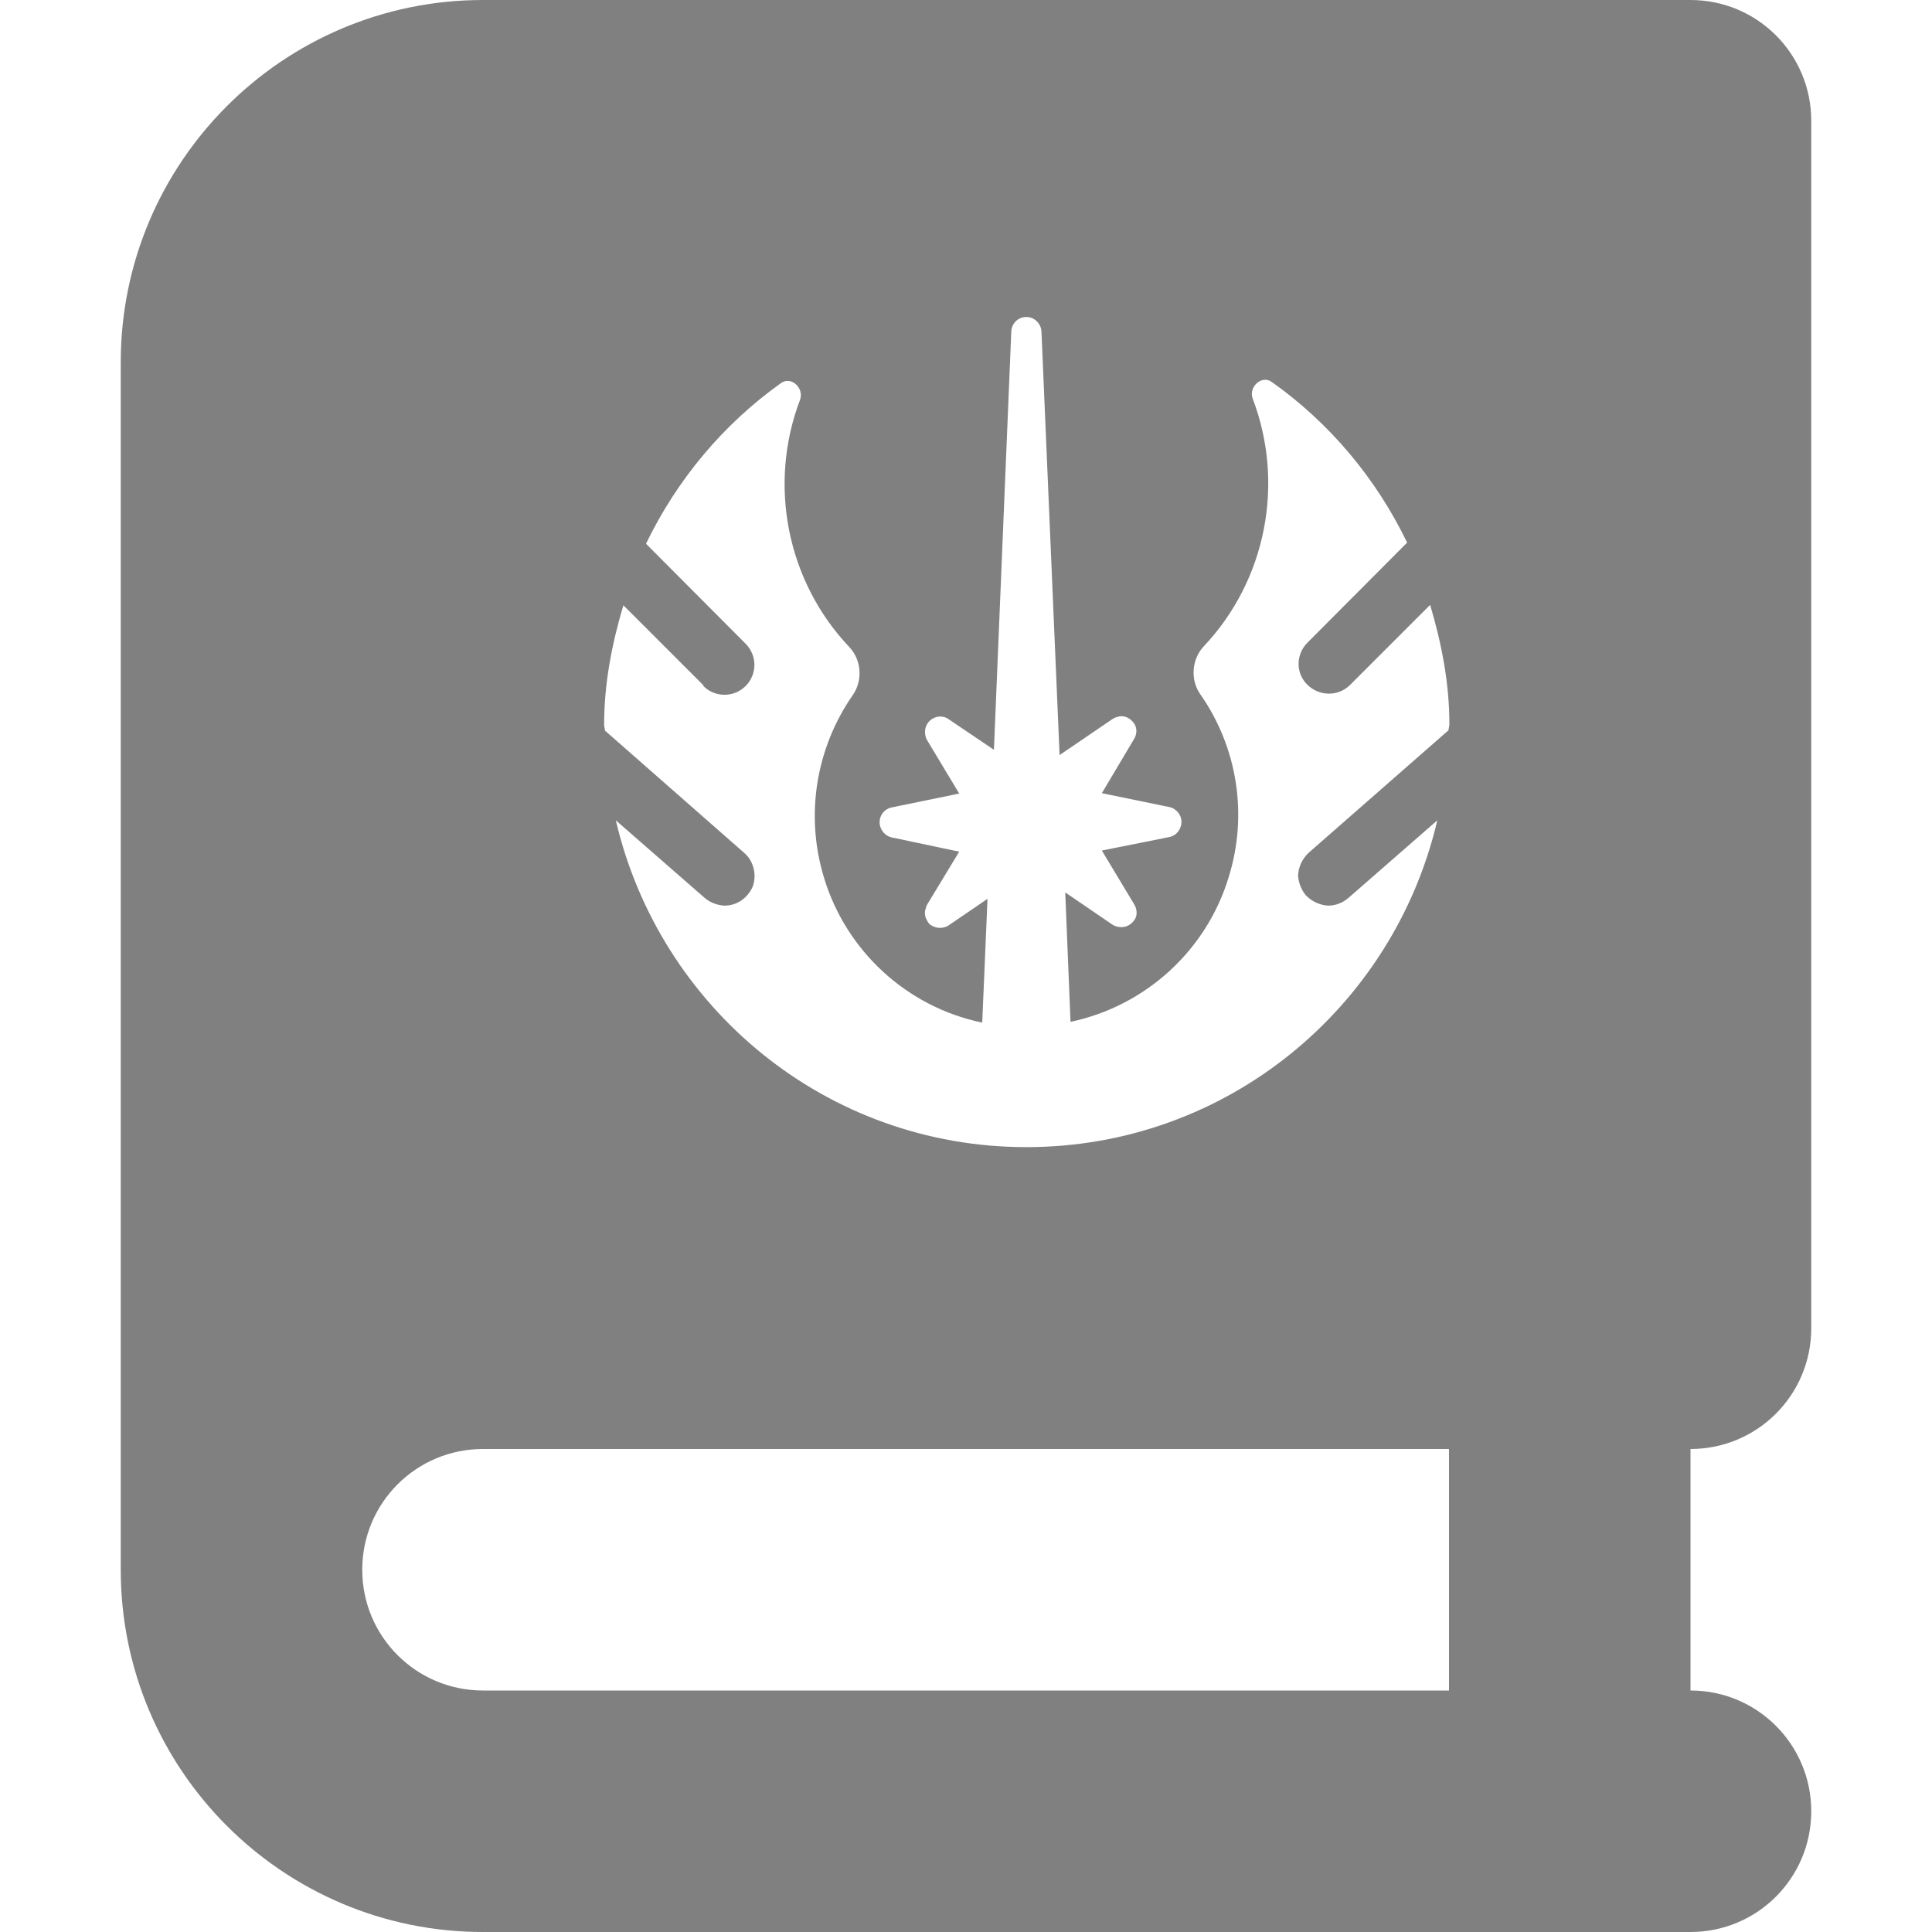
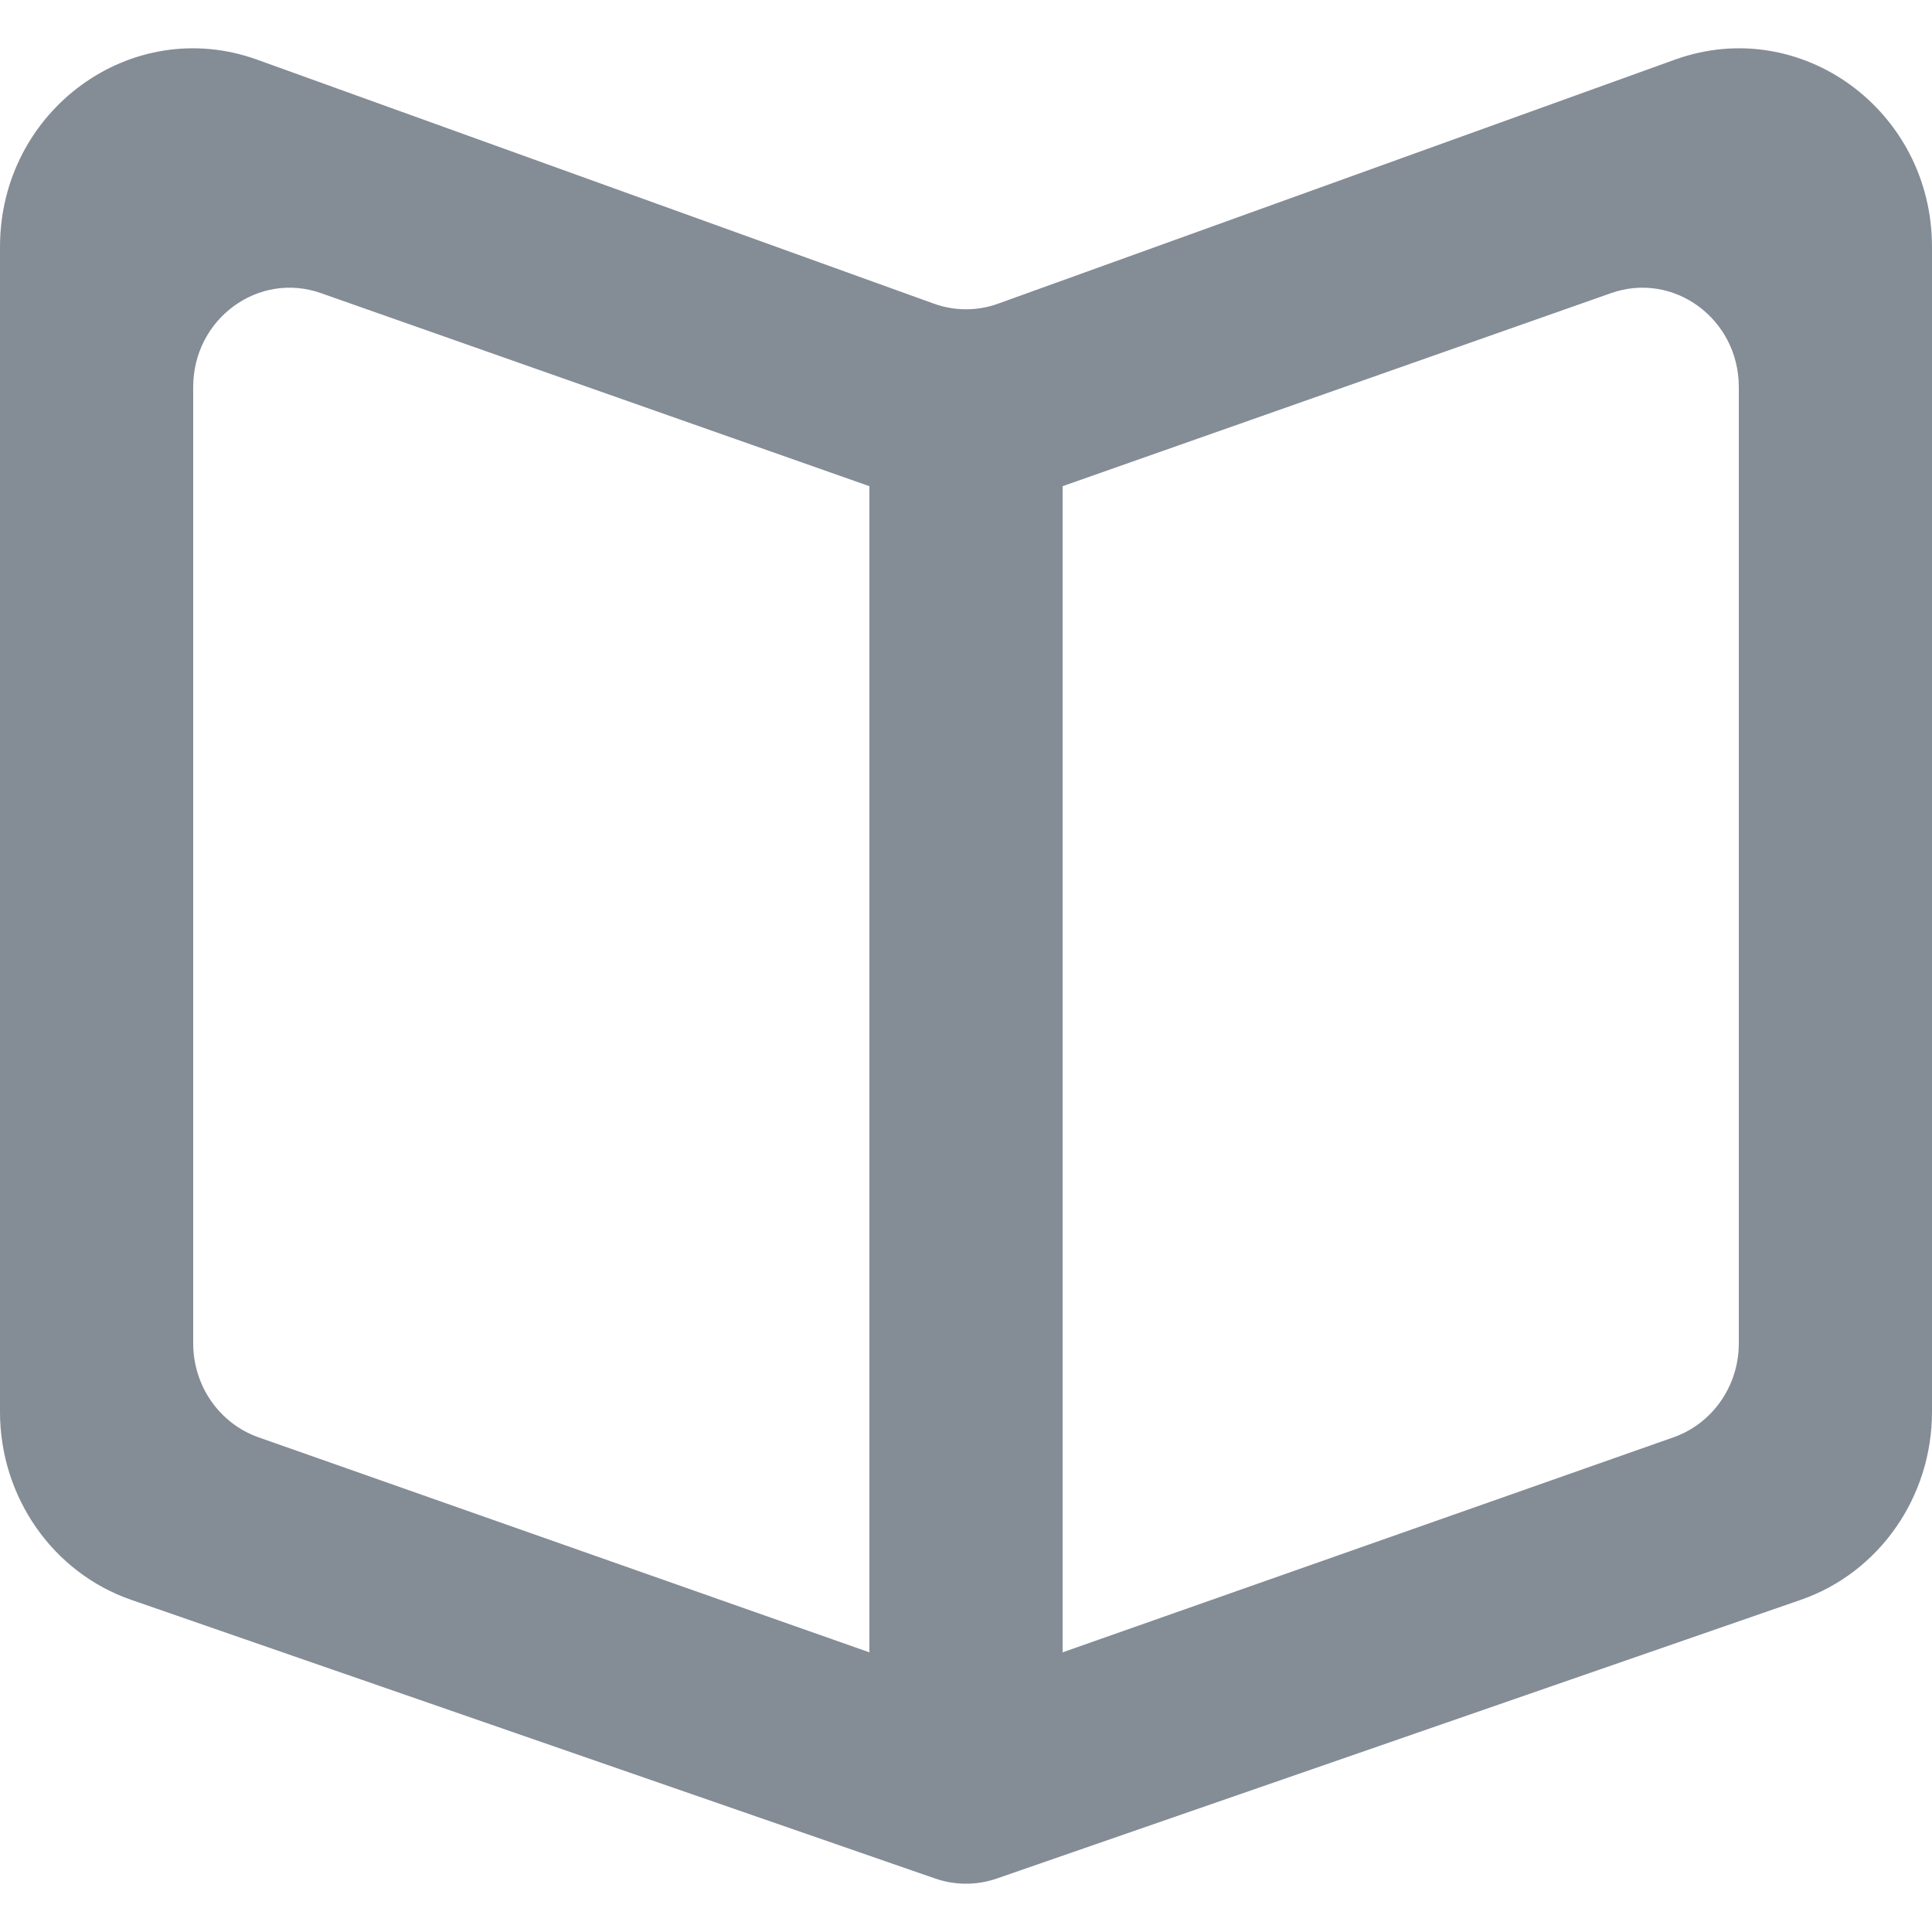
- <svg xmlns="http://www.w3.org/2000/svg" viewBox="0 0 448 512" width="25px" height="25px">
-   <path d="M0 96C0 43 43 0 96 0L384 0l32 0c17.7 0 32 14.3 32 32l0 320c0 17.7-14.3 32-32 32l0 64c17.7 0 32 14.3 32 32s-14.3 32-32 32l-32 0L96 512c-53 0-96-43-96-96L0 96zM64 416c0 17.7 14.3 32 32 32l256 0 0-64L96 384c-17.7 0-32 14.3-32 32zm90.4-234.4l-21.2-21.2c-3 10.1-5.1 20.6-5.1 31.6c0 .2 0 .5 .1 .8s.1 .5 .1 .8L165.2 226c2.5 2.1 3.4 5.8 2.3 8.9c-1.3 3-4.1 5.1-7.5 5.1c-1.9-.1-3.8-.8-5.2-2l-23.6-20.6C142.8 267 186.9 304 240 304s97.3-37 108.9-86.6L325.3 238c-1.4 1.2-3.3 2-5.3 2c-2.2-.1-4.4-1.1-6-2.8c-1.2-1.5-1.9-3.4-2-5.2c.1-2.2 1.1-4.4 2.8-6l37.1-32.5c0-.3 0-.5 .1-.8s.1-.5 .1-.8c0-11-2.1-21.5-5.1-31.6l-21.2 21.2c-3.1 3.1-8.1 3.1-11.3 0s-3.1-8.1 0-11.2l26.4-26.5c-8.2-17-20.5-31.7-35.9-42.6c-2.7-1.9-6.2 1.4-5 4.5c8.5 22.4 3.6 48-13 65.6c-3.2 3.4-3.6 8.9-.9 12.7c9.8 14 12.7 31.9 7.5 48.5c-5.9 19.4-22 34.1-41.9 38.3l-1.4-34.3 12.6 8.6c.6 .4 1.5 .6 2.3 .6c1.5 0 2.7-.8 3.5-2s.6-2.8-.1-4L260 225.4l18-3.6c1.8-.4 3.1-2.1 3.1-4s-1.4-3.5-3.1-3.9l-18-3.7 8.5-14.3c.8-1.2 .9-2.9 .1-4.1s-2-2-3.5-2l-.1 0c-.7 .1-1.5 .3-2.1 .7l-14.1 9.6L244 87.9c-.1-2.2-1.9-3.9-4-3.9s-3.9 1.6-4 3.9l-4.6 110.8-12-8.1c-1.5-1.1-3.6-.9-5 .4s-1.6 3.4-.8 5l8.6 14.3-18 3.7c-1.8 .4-3.1 2-3.1 3.9s1.4 3.6 3.1 4l18 3.8-8.6 14.2c-.2 .6-.5 1.4-.5 2c0 1.1 .5 2.1 1.2 3c.8 .6 1.8 1 2.8 1c.7 0 1.6-.2 2.2-.6l10.4-7.1-1.4 32.8c-19.9-4.1-36-18.9-41.9-38.3c-5.1-16.6-2.2-34.4 7.6-48.5c2.7-3.9 2.3-9.3-.9-12.7c-16.6-17.5-21.6-43.1-13.1-65.5c1.2-3.1-2.3-6.4-5-4.5c-15.3 10.9-27.6 25.6-35.8 42.6l26.4 26.5c3.1 3.1 3.1 8.1 0 11.2s-8.1 3.1-11.2 0z" fill="grey" />
+ <svg xmlns="http://www.w3.org/2000/svg" width="20px" height="20px" viewBox="0 -0.5 20 20" version="1.1" fill="#000000">
+   <g id="SVGRepo_bgCarrier" stroke-width="0" />
+   <g id="SVGRepo_tracerCarrier" stroke-linecap="round" stroke-linejoin="round" />
+   <g id="SVGRepo_iconCarrier">
+     <defs />
+     <g id="Page-1" stroke="none" stroke-width="1" fill="none" fill-rule="evenodd">
+       <g id="Dribbble-Light-Preview" transform="translate(-260, -2759)" fill="#848c96">
+         <g id="icons" transform="translate(56, 160)">
+           <path d="M222,2612.407 C222,2612.846 221.729,2613.236 221.324,2613.379 L215,2615.605 L215,2603.715 L215,2603.533 L220.676,2601.535 C221.325,2601.305 222,2601.801 222,2602.506 L222,2612.407 Z M213,2603.715 L213,2615.605 L206.676,2613.379 C206.271,2613.236 206,2612.846 206,2612.407 L206,2602.506 C206,2601.801 206.675,2601.305 207.324,2601.535 L213,2603.533 L213,2603.715 Z M221.337,2599.118 L214.331,2601.644 C214.117,2601.721 213.883,2601.721 213.669,2601.644 L206.663,2599.118 C205.362,2598.648 204,2599.64 204,2601.056 L204,2613.116 C204,2613.997 204.547,2614.781 205.36,2615.062 L213.68,2617.946 C213.888,2618.018 214.112,2618.018 214.32,2617.946 L222.64,2615.062 C223.453,2614.781 224,2613.997 224,2613.116 L224,2601.056 C224,2599.64 222.638,2598.648 221.337,2599.118 L221.337,2599.118 Z" id="book-[#1207]" />
+         </g>
+       </g>
+     </g>
+   </g>
</svg>
